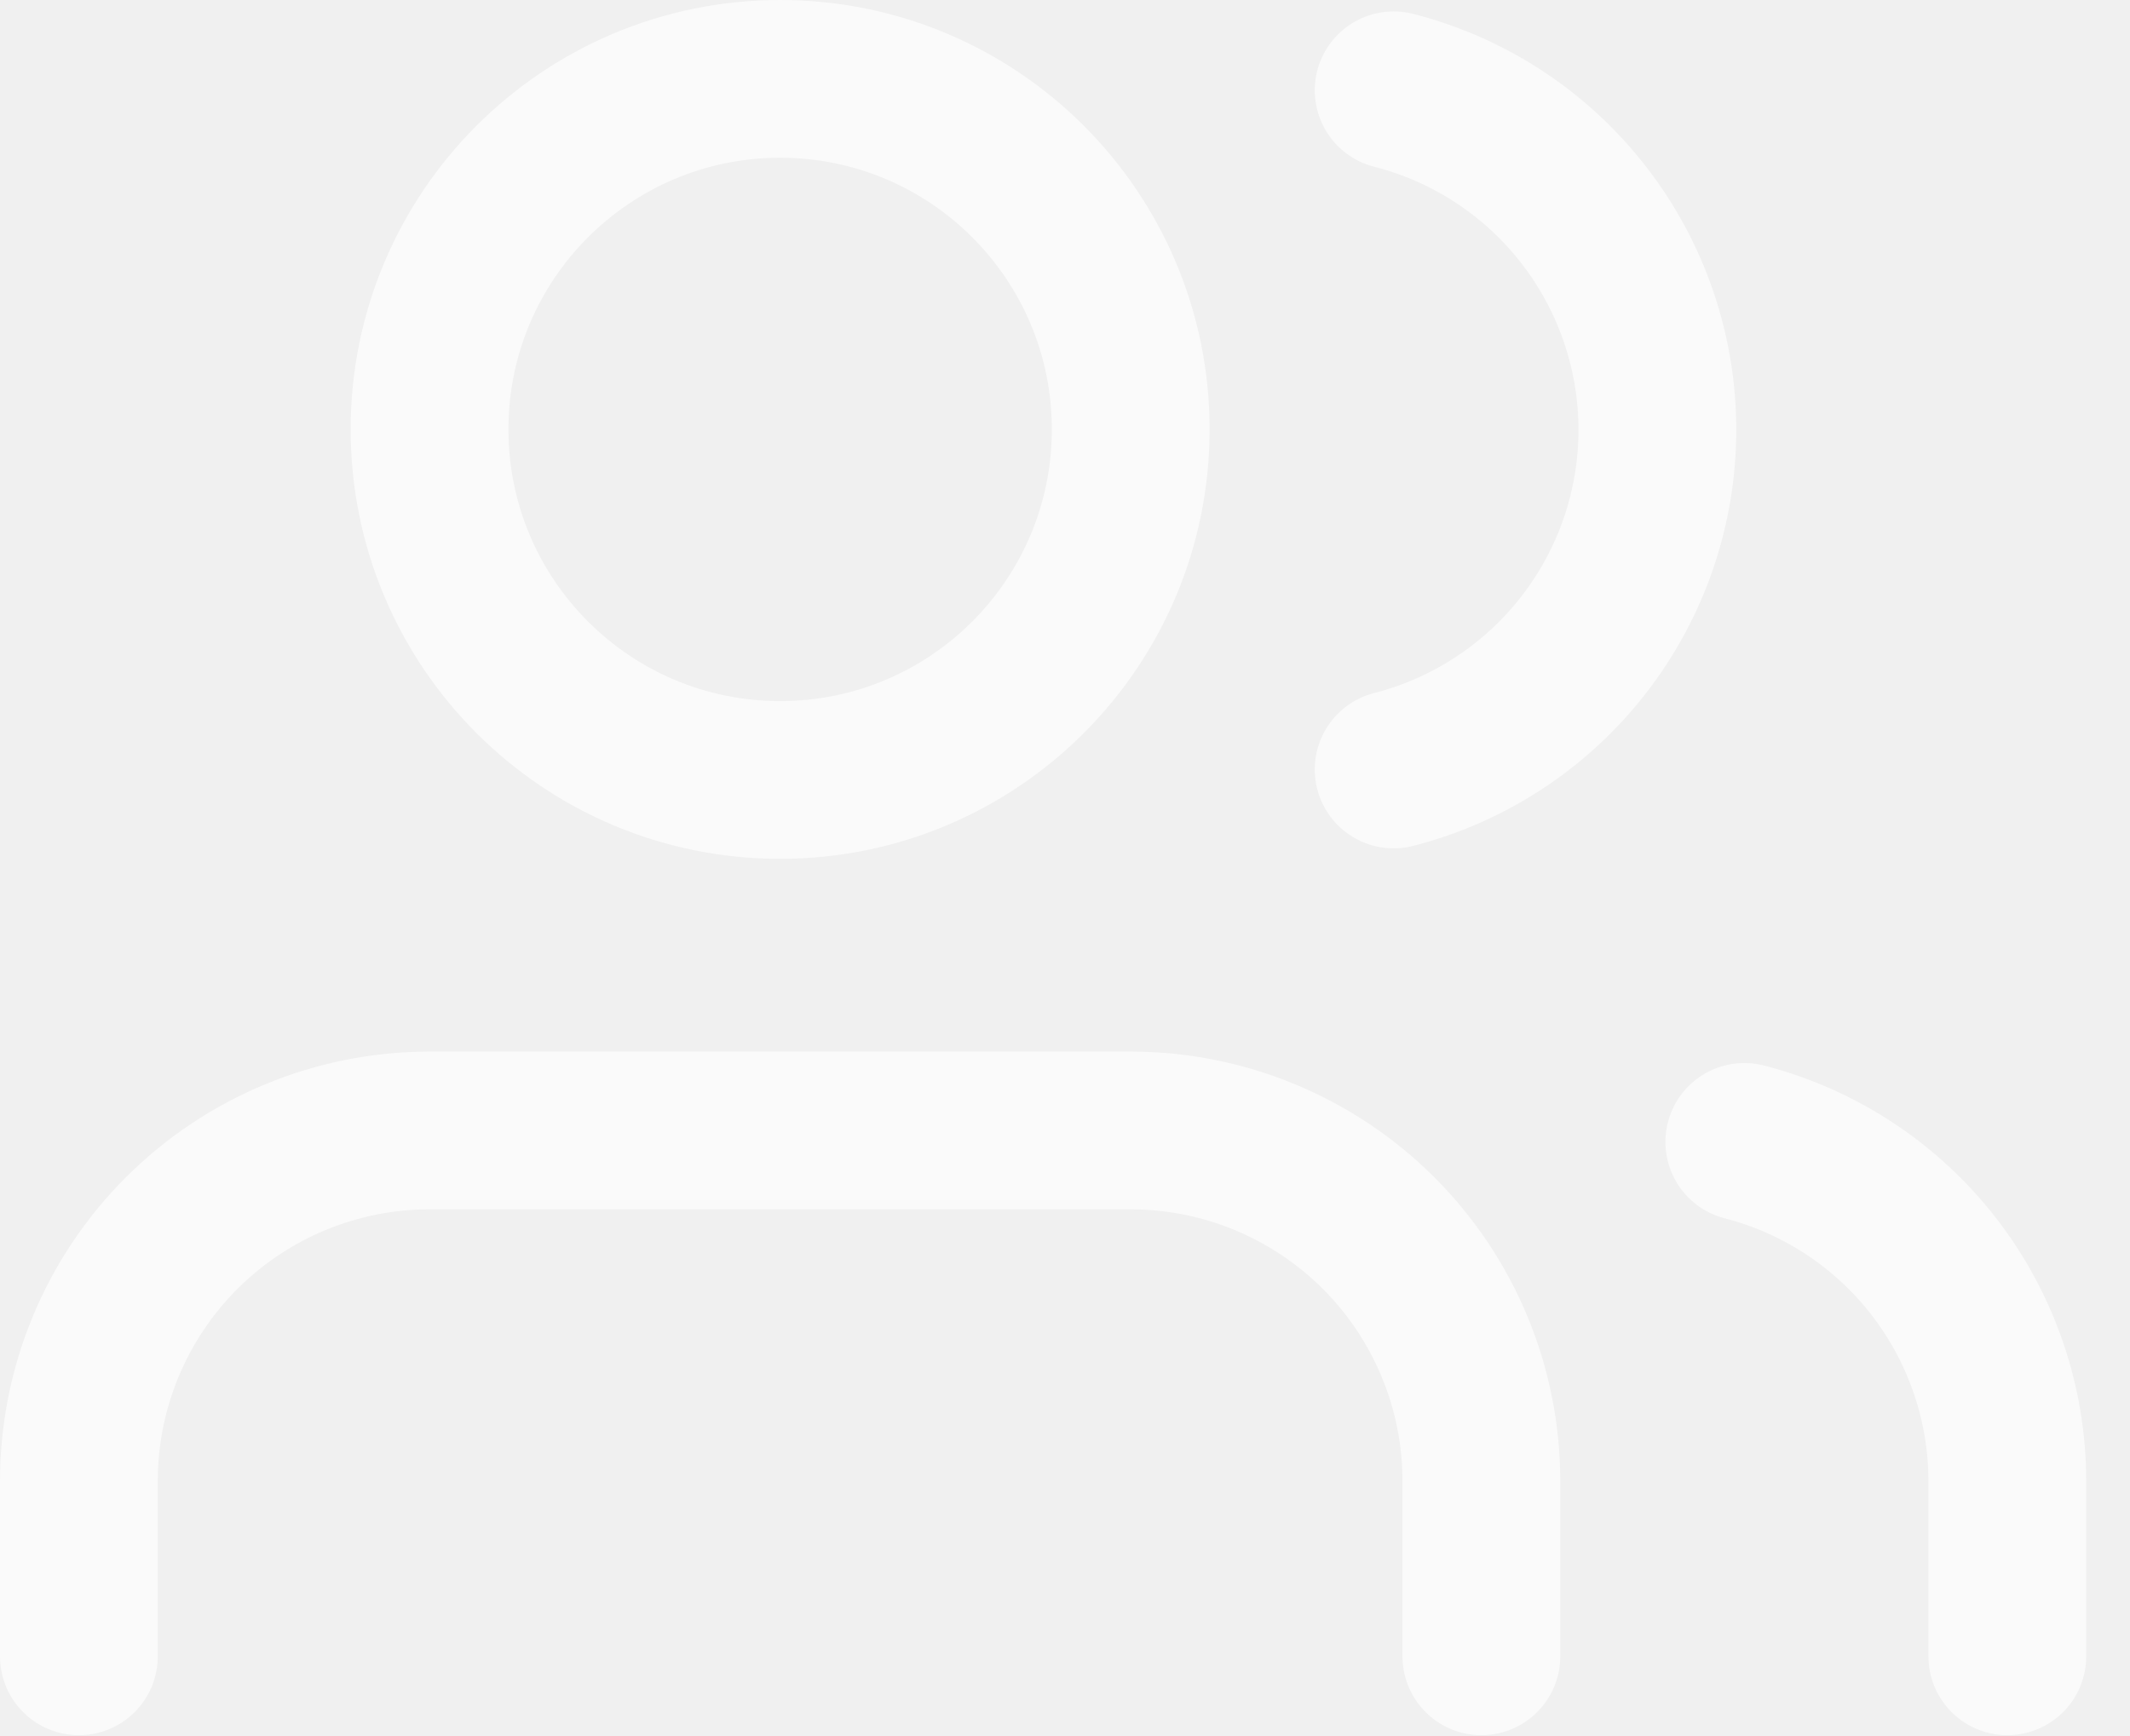
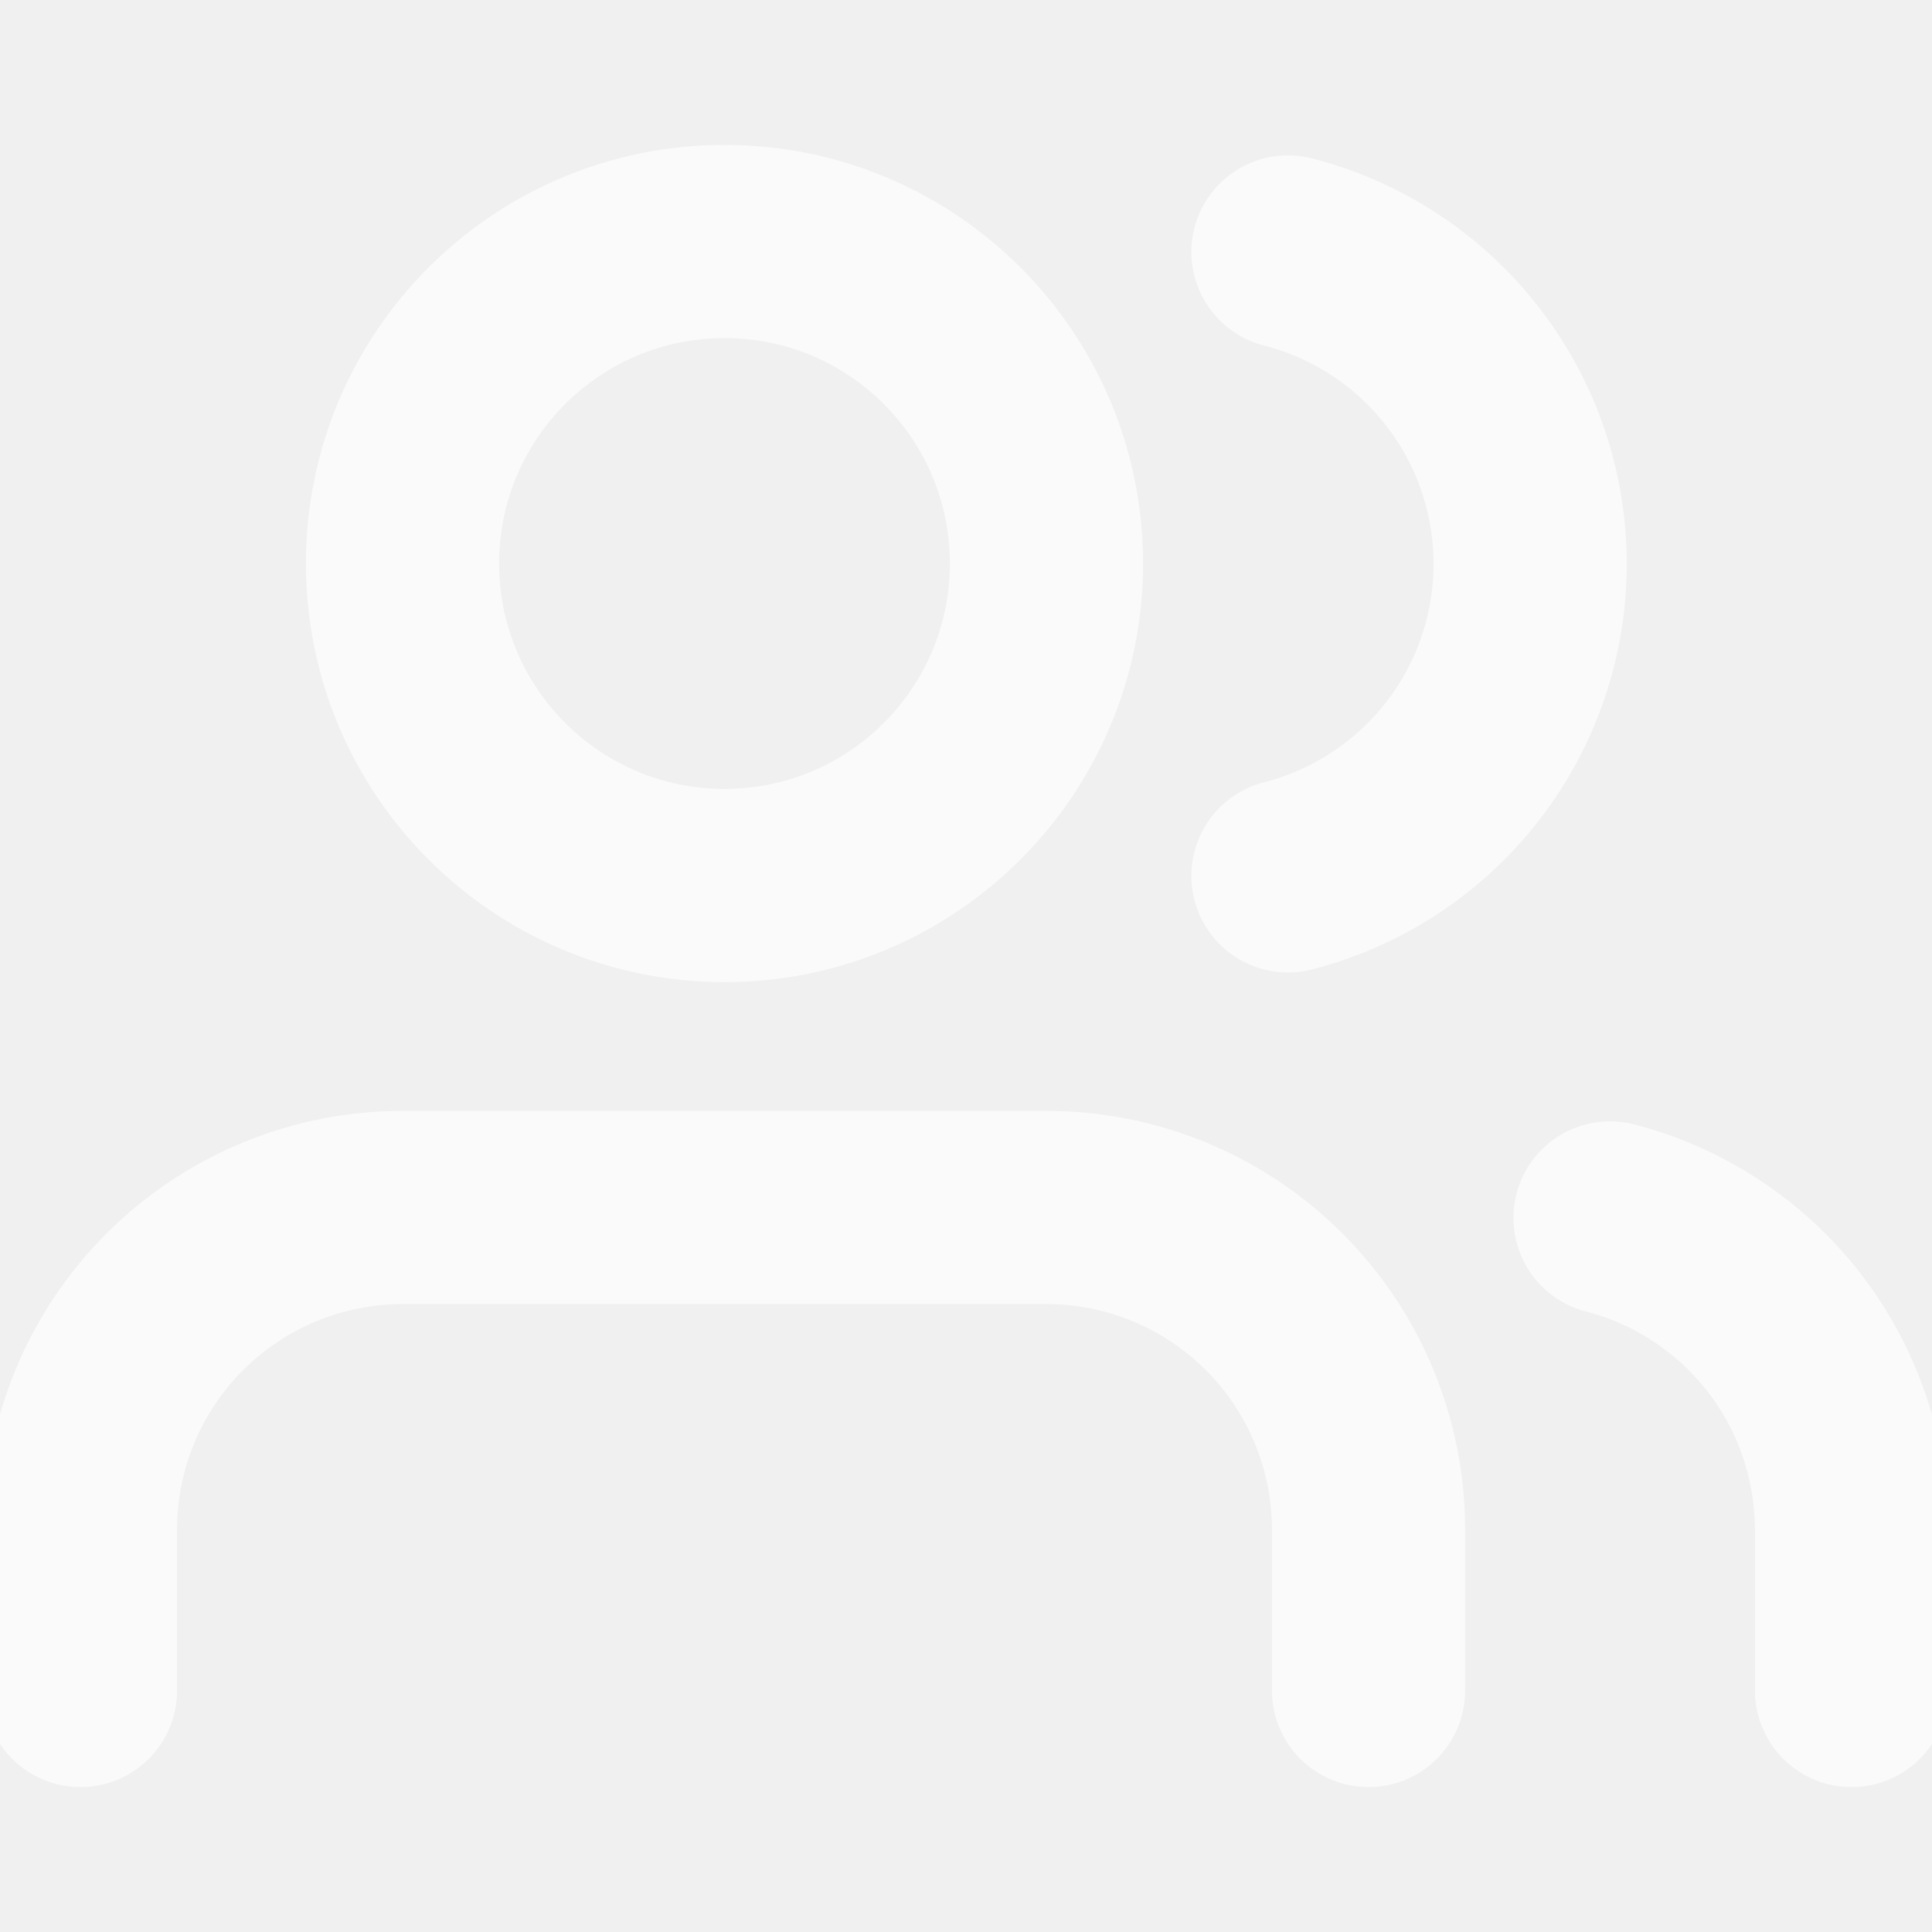
- <svg xmlns="http://www.w3.org/2000/svg" width="27" height="22" viewBox="0 0 27 22" fill="none">
-   <path d="M18.778 21V18.778C18.778 17.599 18.309 16.468 17.476 15.635C16.642 14.802 15.512 14.333 14.333 14.333H5.444C4.266 14.333 3.135 14.802 2.302 15.635C1.468 16.468 1 17.599 1 18.778V21" stroke="#FAFAFA" stroke-width="2" stroke-linecap="round" stroke-linejoin="round" />
-   <path d="M9.889 9.889C12.344 9.889 14.333 7.899 14.333 5.444C14.333 2.99 12.344 1 9.889 1C7.434 1 5.445 2.99 5.445 5.444C5.445 7.899 7.434 9.889 9.889 9.889Z" stroke="#FAFAFA" stroke-width="2" stroke-linecap="round" stroke-linejoin="round" />
-   <path d="M25.445 21V18.778C25.444 17.793 25.116 16.836 24.513 16.058C23.91 15.28 23.065 14.724 22.111 14.478" stroke="#FAFAFA" stroke-width="2" stroke-linecap="round" stroke-linejoin="round" />
-   <path d="M17.666 1.145C18.622 1.389 19.47 1.945 20.075 2.725C20.68 3.504 21.009 4.463 21.009 5.45C21.009 6.437 20.68 7.396 20.075 8.175C19.47 8.955 18.622 9.511 17.666 9.756" stroke="#FAFAFA" stroke-width="2" stroke-linecap="round" stroke-linejoin="round" />
+ <svg xmlns="http://www.w3.org/2000/svg" width="20" height="20" viewBox="0 0 20 20" fill="none">
+   <g clip-path="url(#clip0)">
+     <path d="M14.167 17.5V15.833C14.167 14.949 13.815 14.101 13.19 13.476C12.565 12.851 11.717 12.5 10.833 12.5H4.167C3.283 12.5 2.435 12.851 1.81 13.476C1.184 14.101 0.833 14.949 0.833 15.833V17.5" stroke="#FAFAFA" stroke-width="2" stroke-linecap="round" stroke-linejoin="round" />
+     <path d="M7.5 9.167C9.341 9.167 10.833 7.674 10.833 5.833C10.833 3.992 9.341 2.5 7.5 2.5C5.659 2.5 4.167 3.992 4.167 5.833C4.167 7.674 5.659 9.167 7.5 9.167Z" stroke="#FAFAFA" stroke-width="2" stroke-linecap="round" stroke-linejoin="round" />
+     <path d="M19.167 17.5V15.833C19.166 15.095 18.92 14.377 18.468 13.793C18.015 13.21 17.382 12.793 16.667 12.608" stroke="#FAFAFA" stroke-width="2" stroke-linecap="round" stroke-linejoin="round" />
+     <path d="M13.333 2.608C14.05 2.792 14.686 3.209 15.14 3.794C15.594 4.378 15.84 5.097 15.84 5.837C15.84 6.578 15.594 7.297 15.14 7.881C14.686 8.466 14.05 8.883 13.333 9.067" stroke="#FAFAFA" stroke-width="2" stroke-linecap="round" stroke-linejoin="round" />
+   </g>
+   <defs>
+     <clipPath id="clip0">
+       <rect width="20" height="20" fill="white" />
+     </clipPath>
+   </defs>
</svg>
